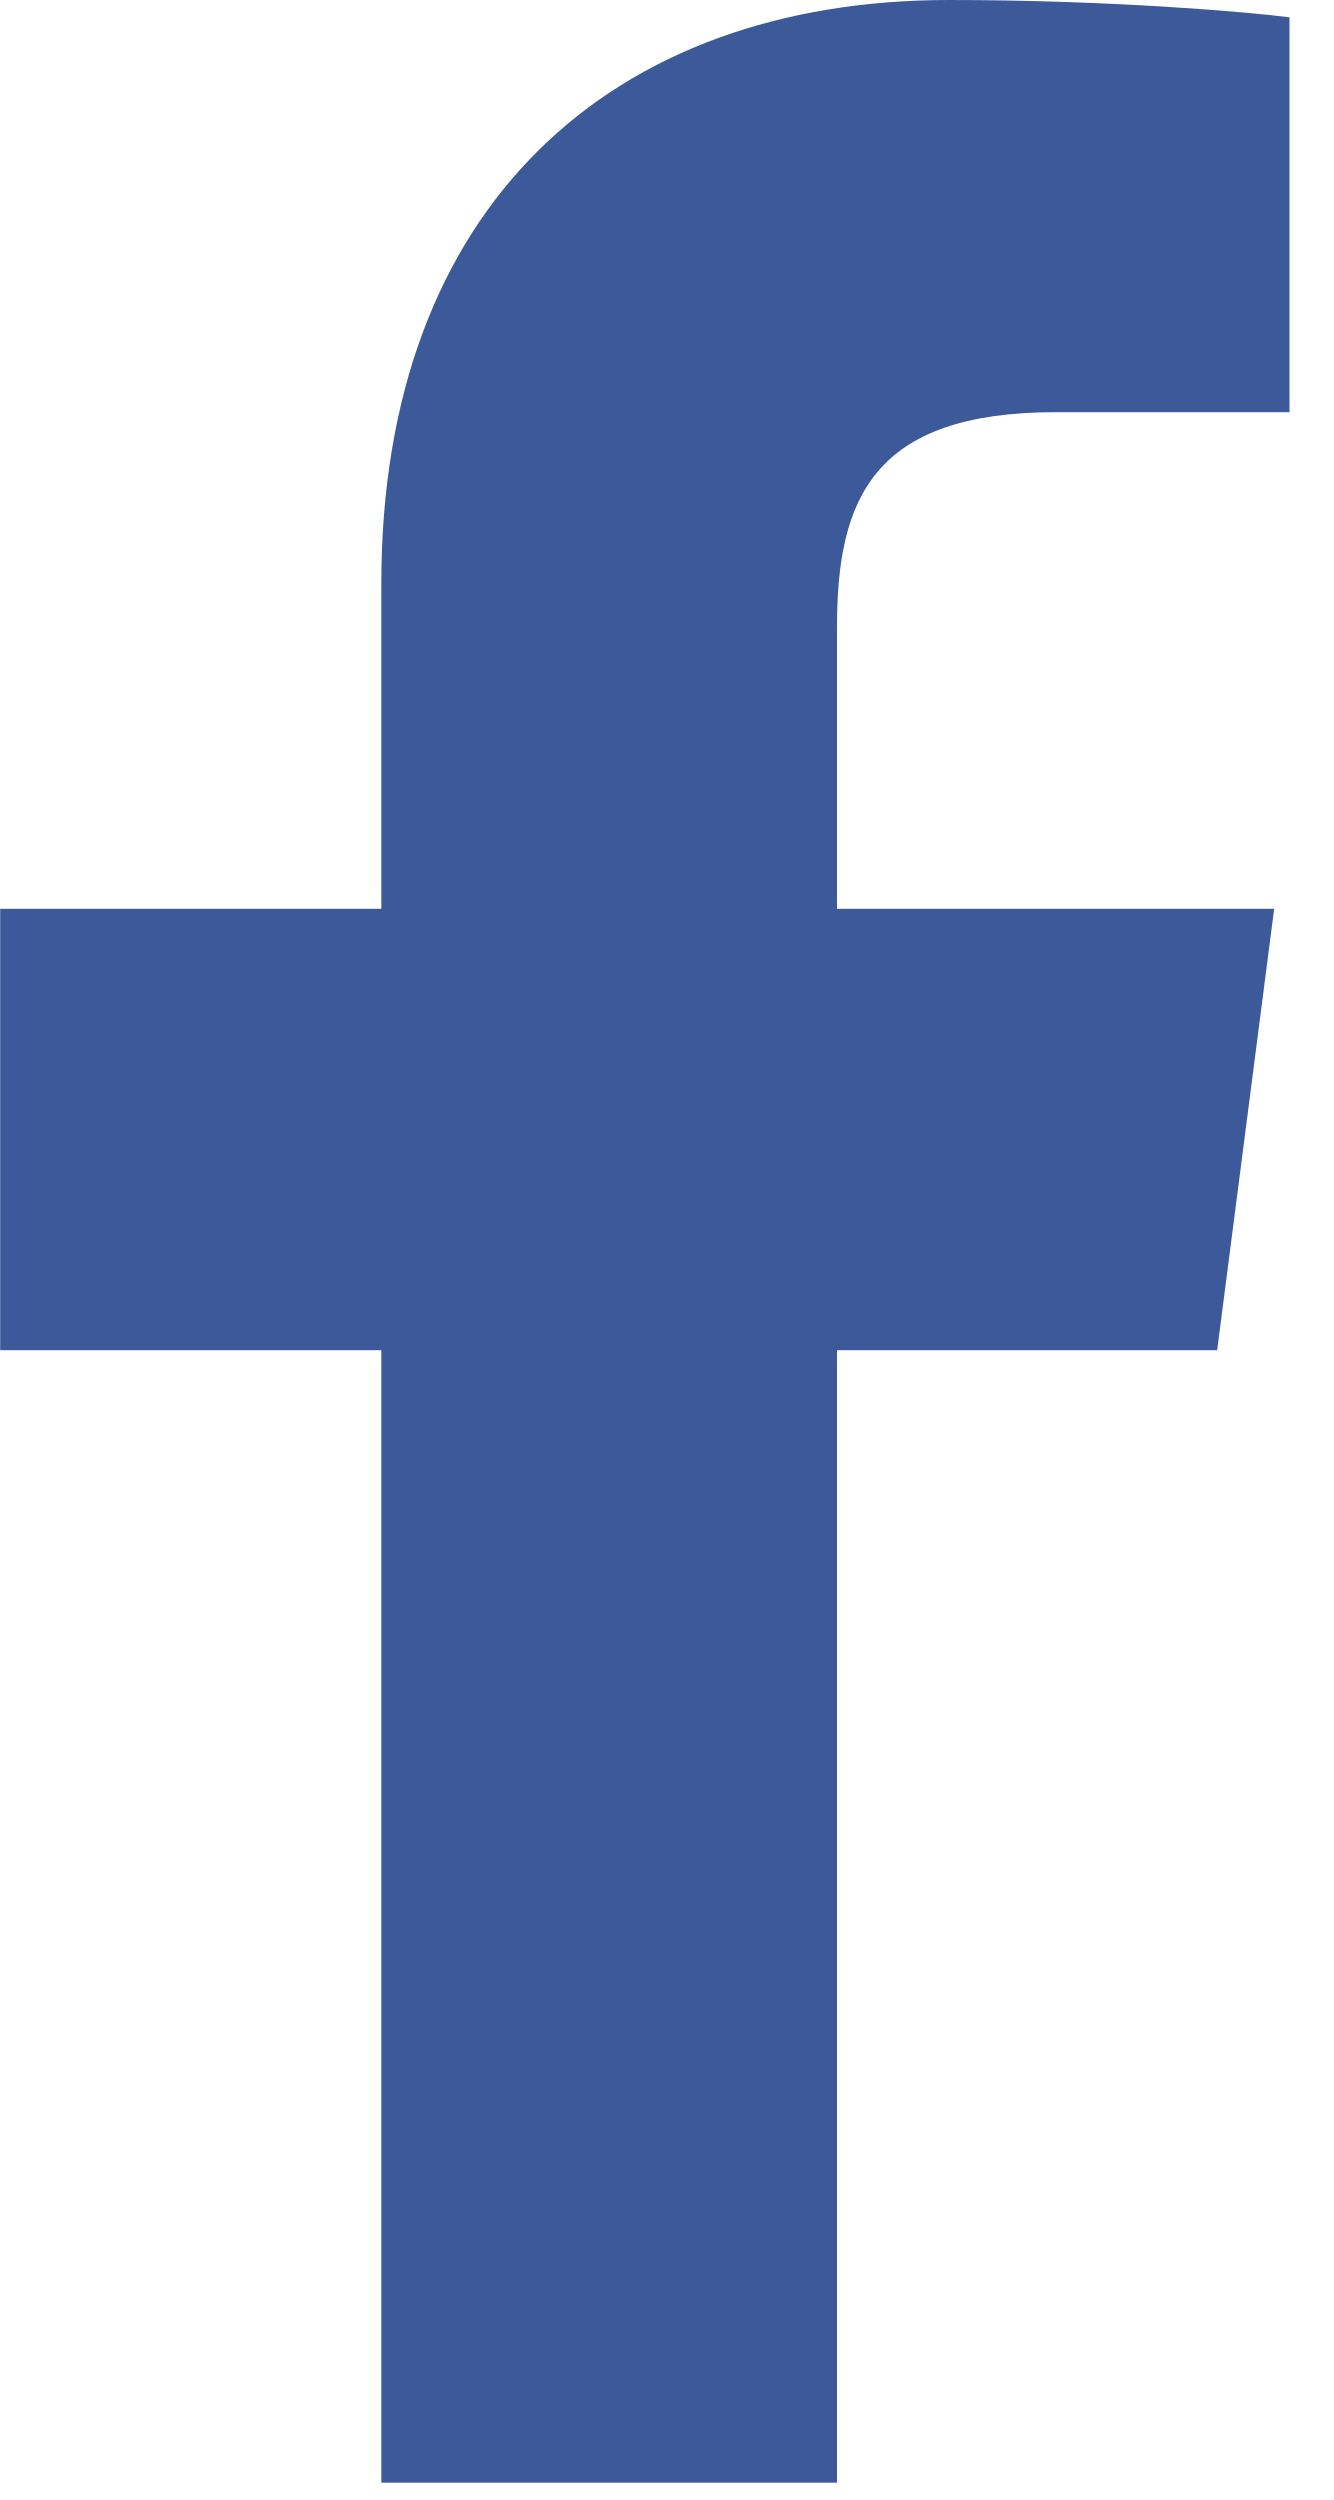
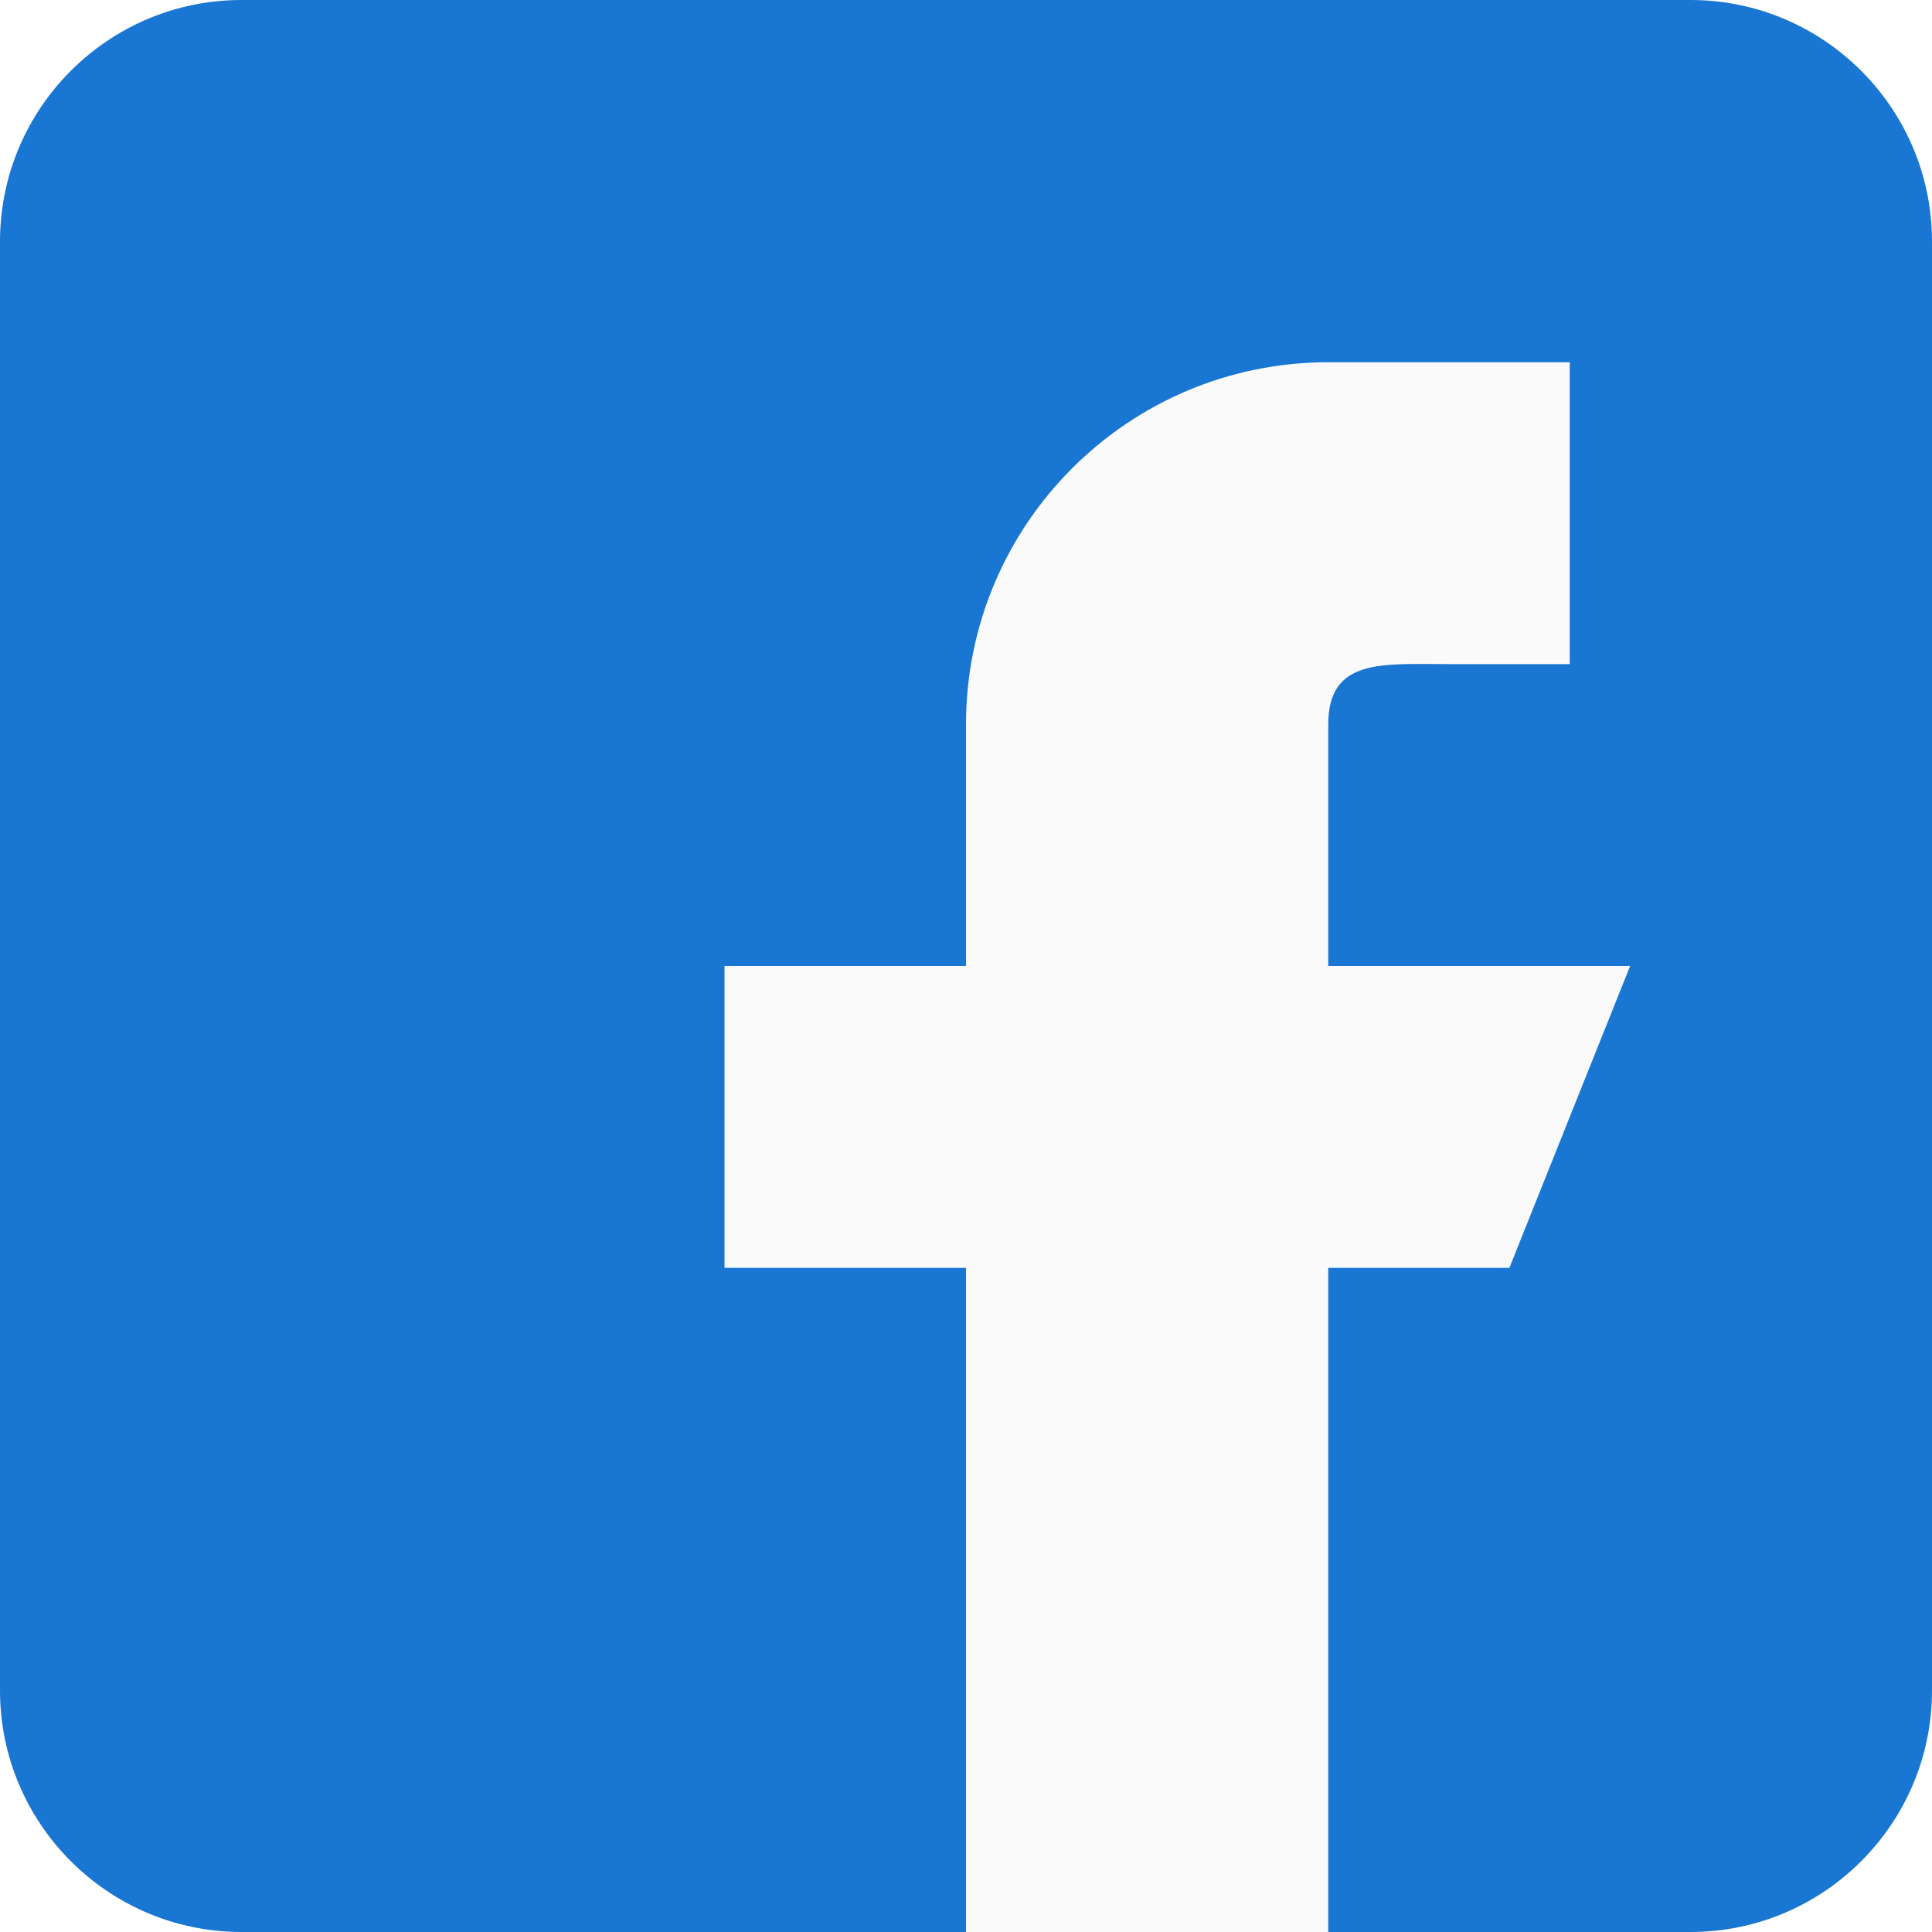
- <svg xmlns="http://www.w3.org/2000/svg" width="8" height="15" viewBox="0 0 8 15" fill="none">
-   <path d="M5.022 14.896V8.101H7.303L7.645 5.453H5.022V3.763C5.022 2.996 5.235 2.473 6.335 2.473L7.737 2.473V0.104C7.494 0.072 6.662 0 5.694 0C3.672 0 2.288 1.234 2.288 3.5V5.453H0.001V8.101H2.288V14.896L5.022 14.896Z" fill="#3C5A9A" />
+ <svg xmlns="http://www.w3.org/2000/svg" version="1.1" id="Capa_1" x="0px" y="0px" viewBox="0 0 512 512" style="enable-background:new 0 0 512 512;" xml:space="preserve">
+   <path style="fill:#1976D2;" d="M448,0H64C28.704,0,0,28.704,0,64v384c0,35.296,28.704,64,64,64h384c35.296,0,64-28.704,64-64V64  C512,28.704,483.296,0,448,0z" />
+   <path style="fill:#FAFAFA;" d="M432,256h-80v-64c0-17.664,14.336-16,32-16h32V96h-64l0,0c-53.024,0-96,42.976-96,96v64h-64v80h64  v176h96V336h48L432,256z" />
+   <g>
+ </g>
+   <g>
+ </g>
+   <g>
+ </g>
+   <g>
+ </g>
+   <g>
+ </g>
+   <g>
+ </g>
+   <g>
+ </g>
+   <g>
+ </g>
+   <g>
+ </g>
+   <g>
+ </g>
+   <g>
+ </g>
+   <g>
+ </g>
+   <g>
+ </g>
+   <g>
+ </g>
+   <g>
+ </g>
</svg>
